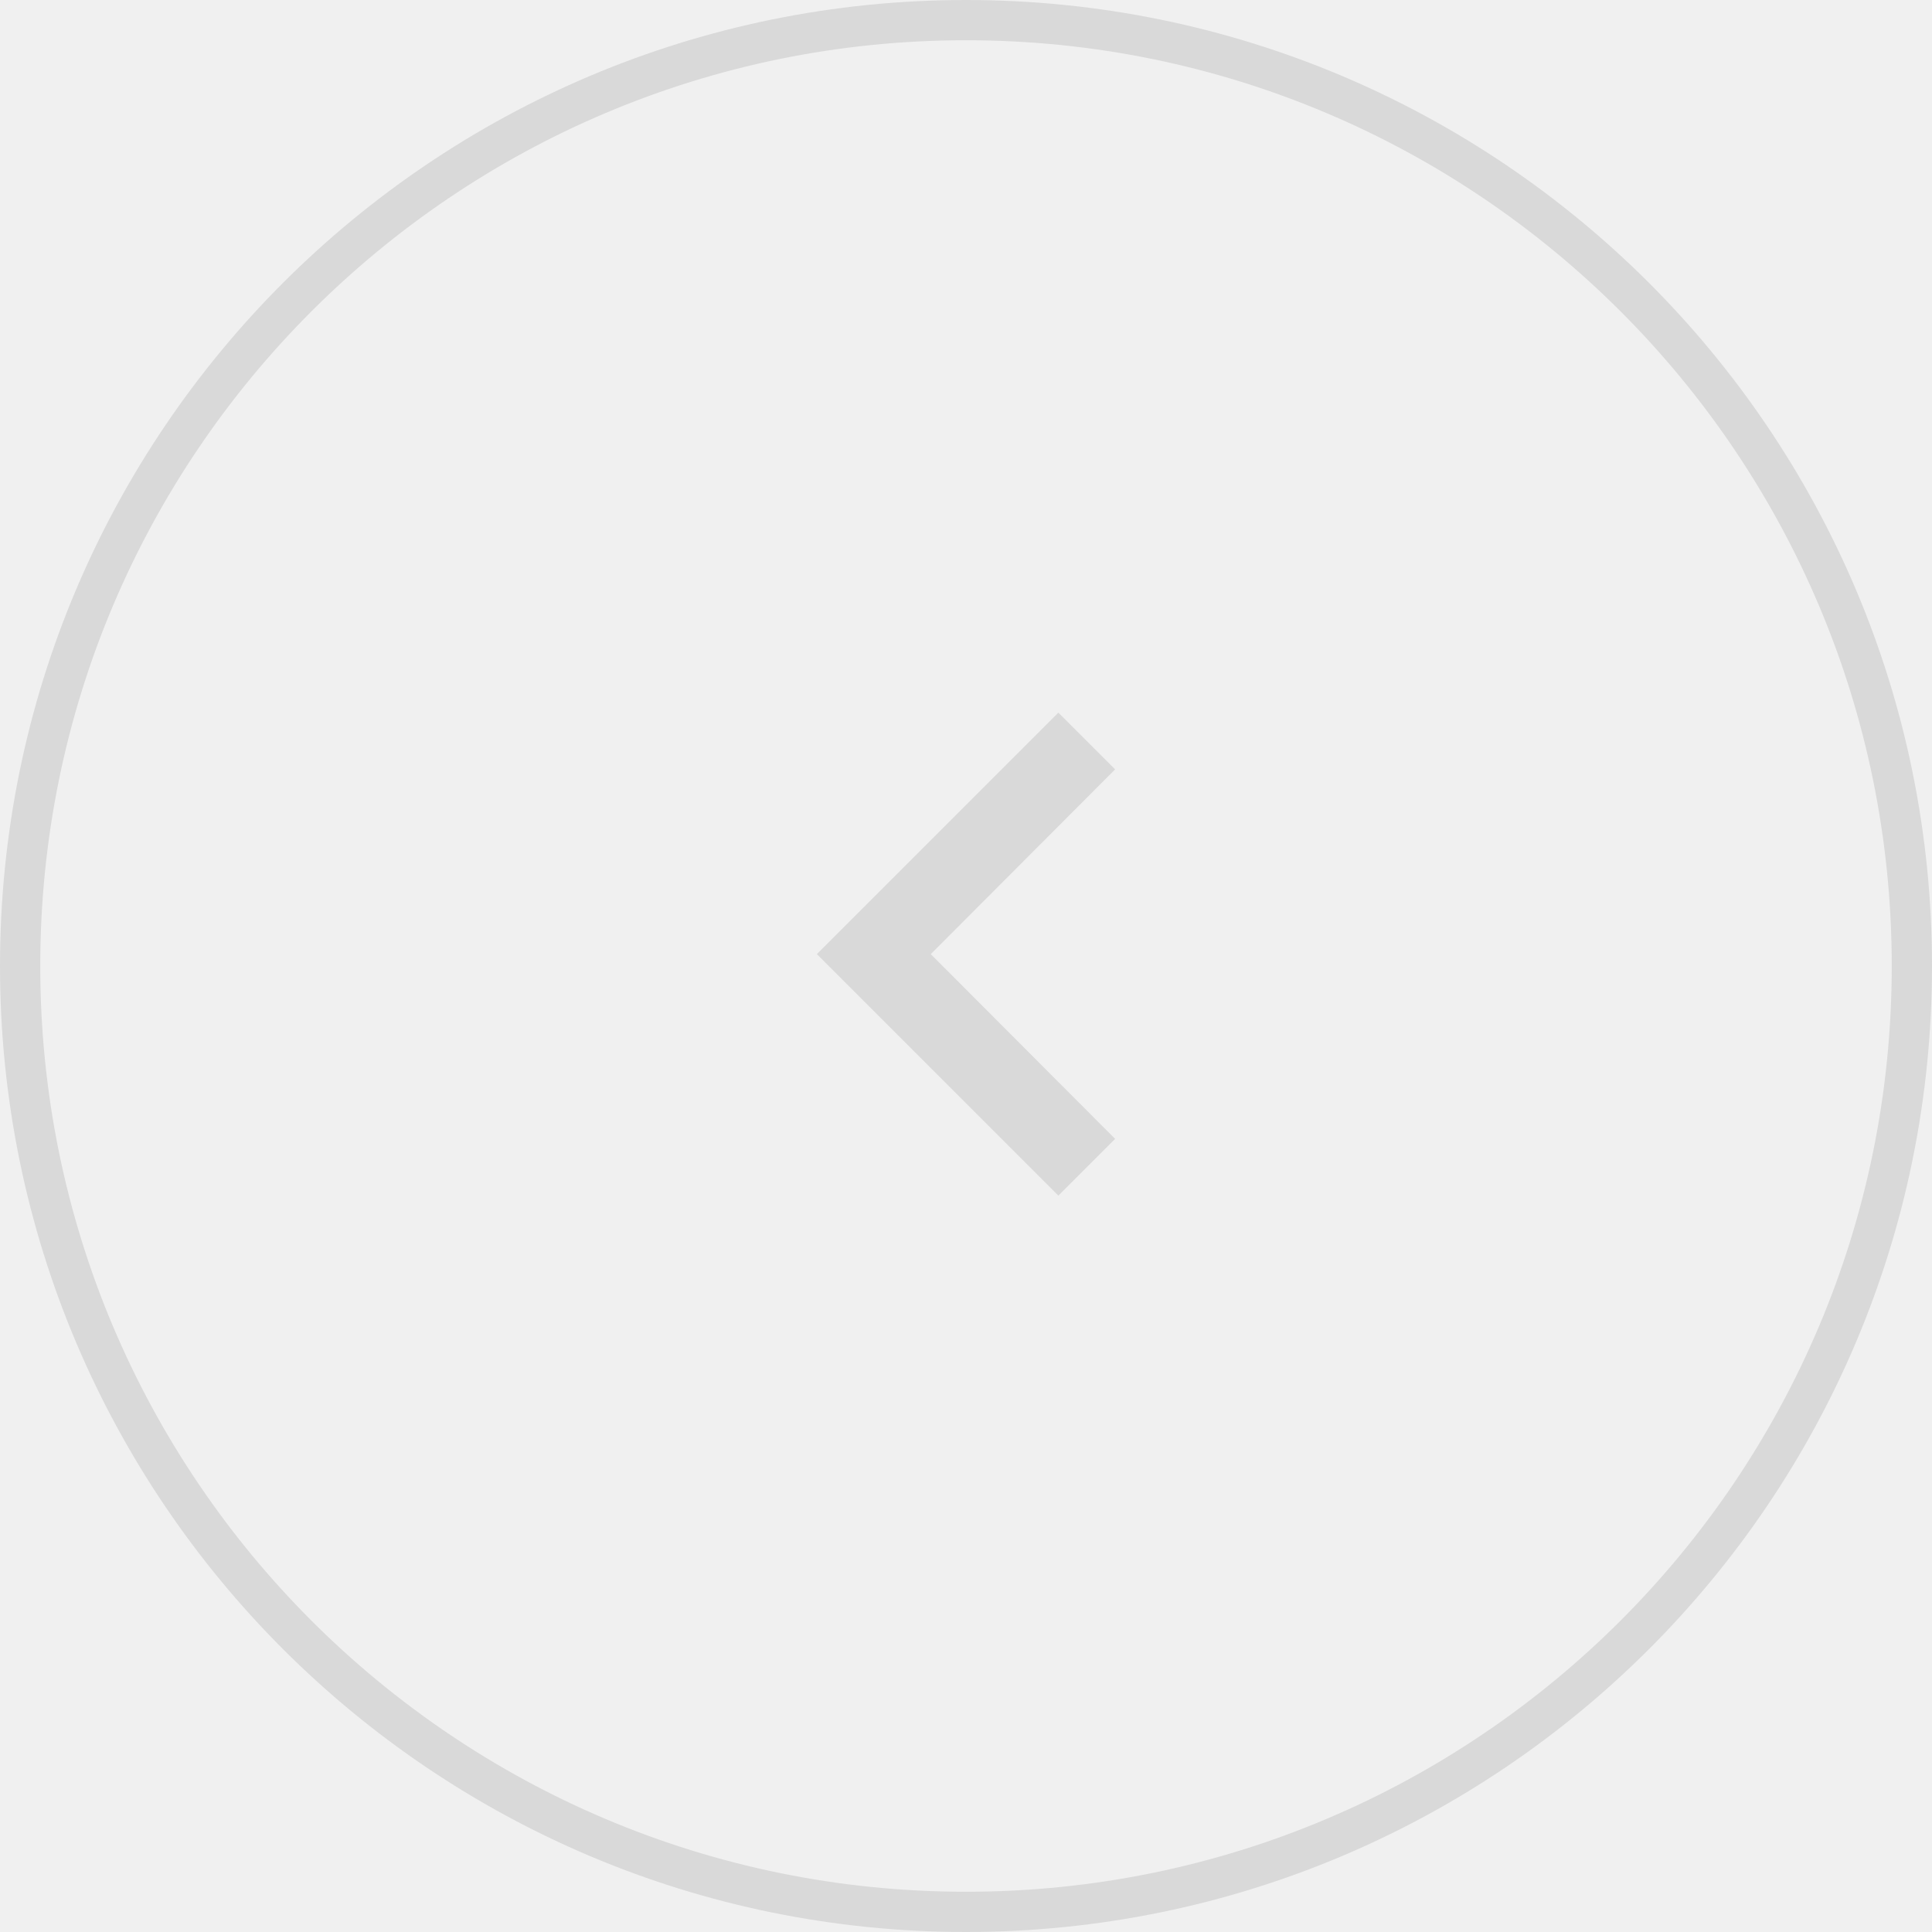
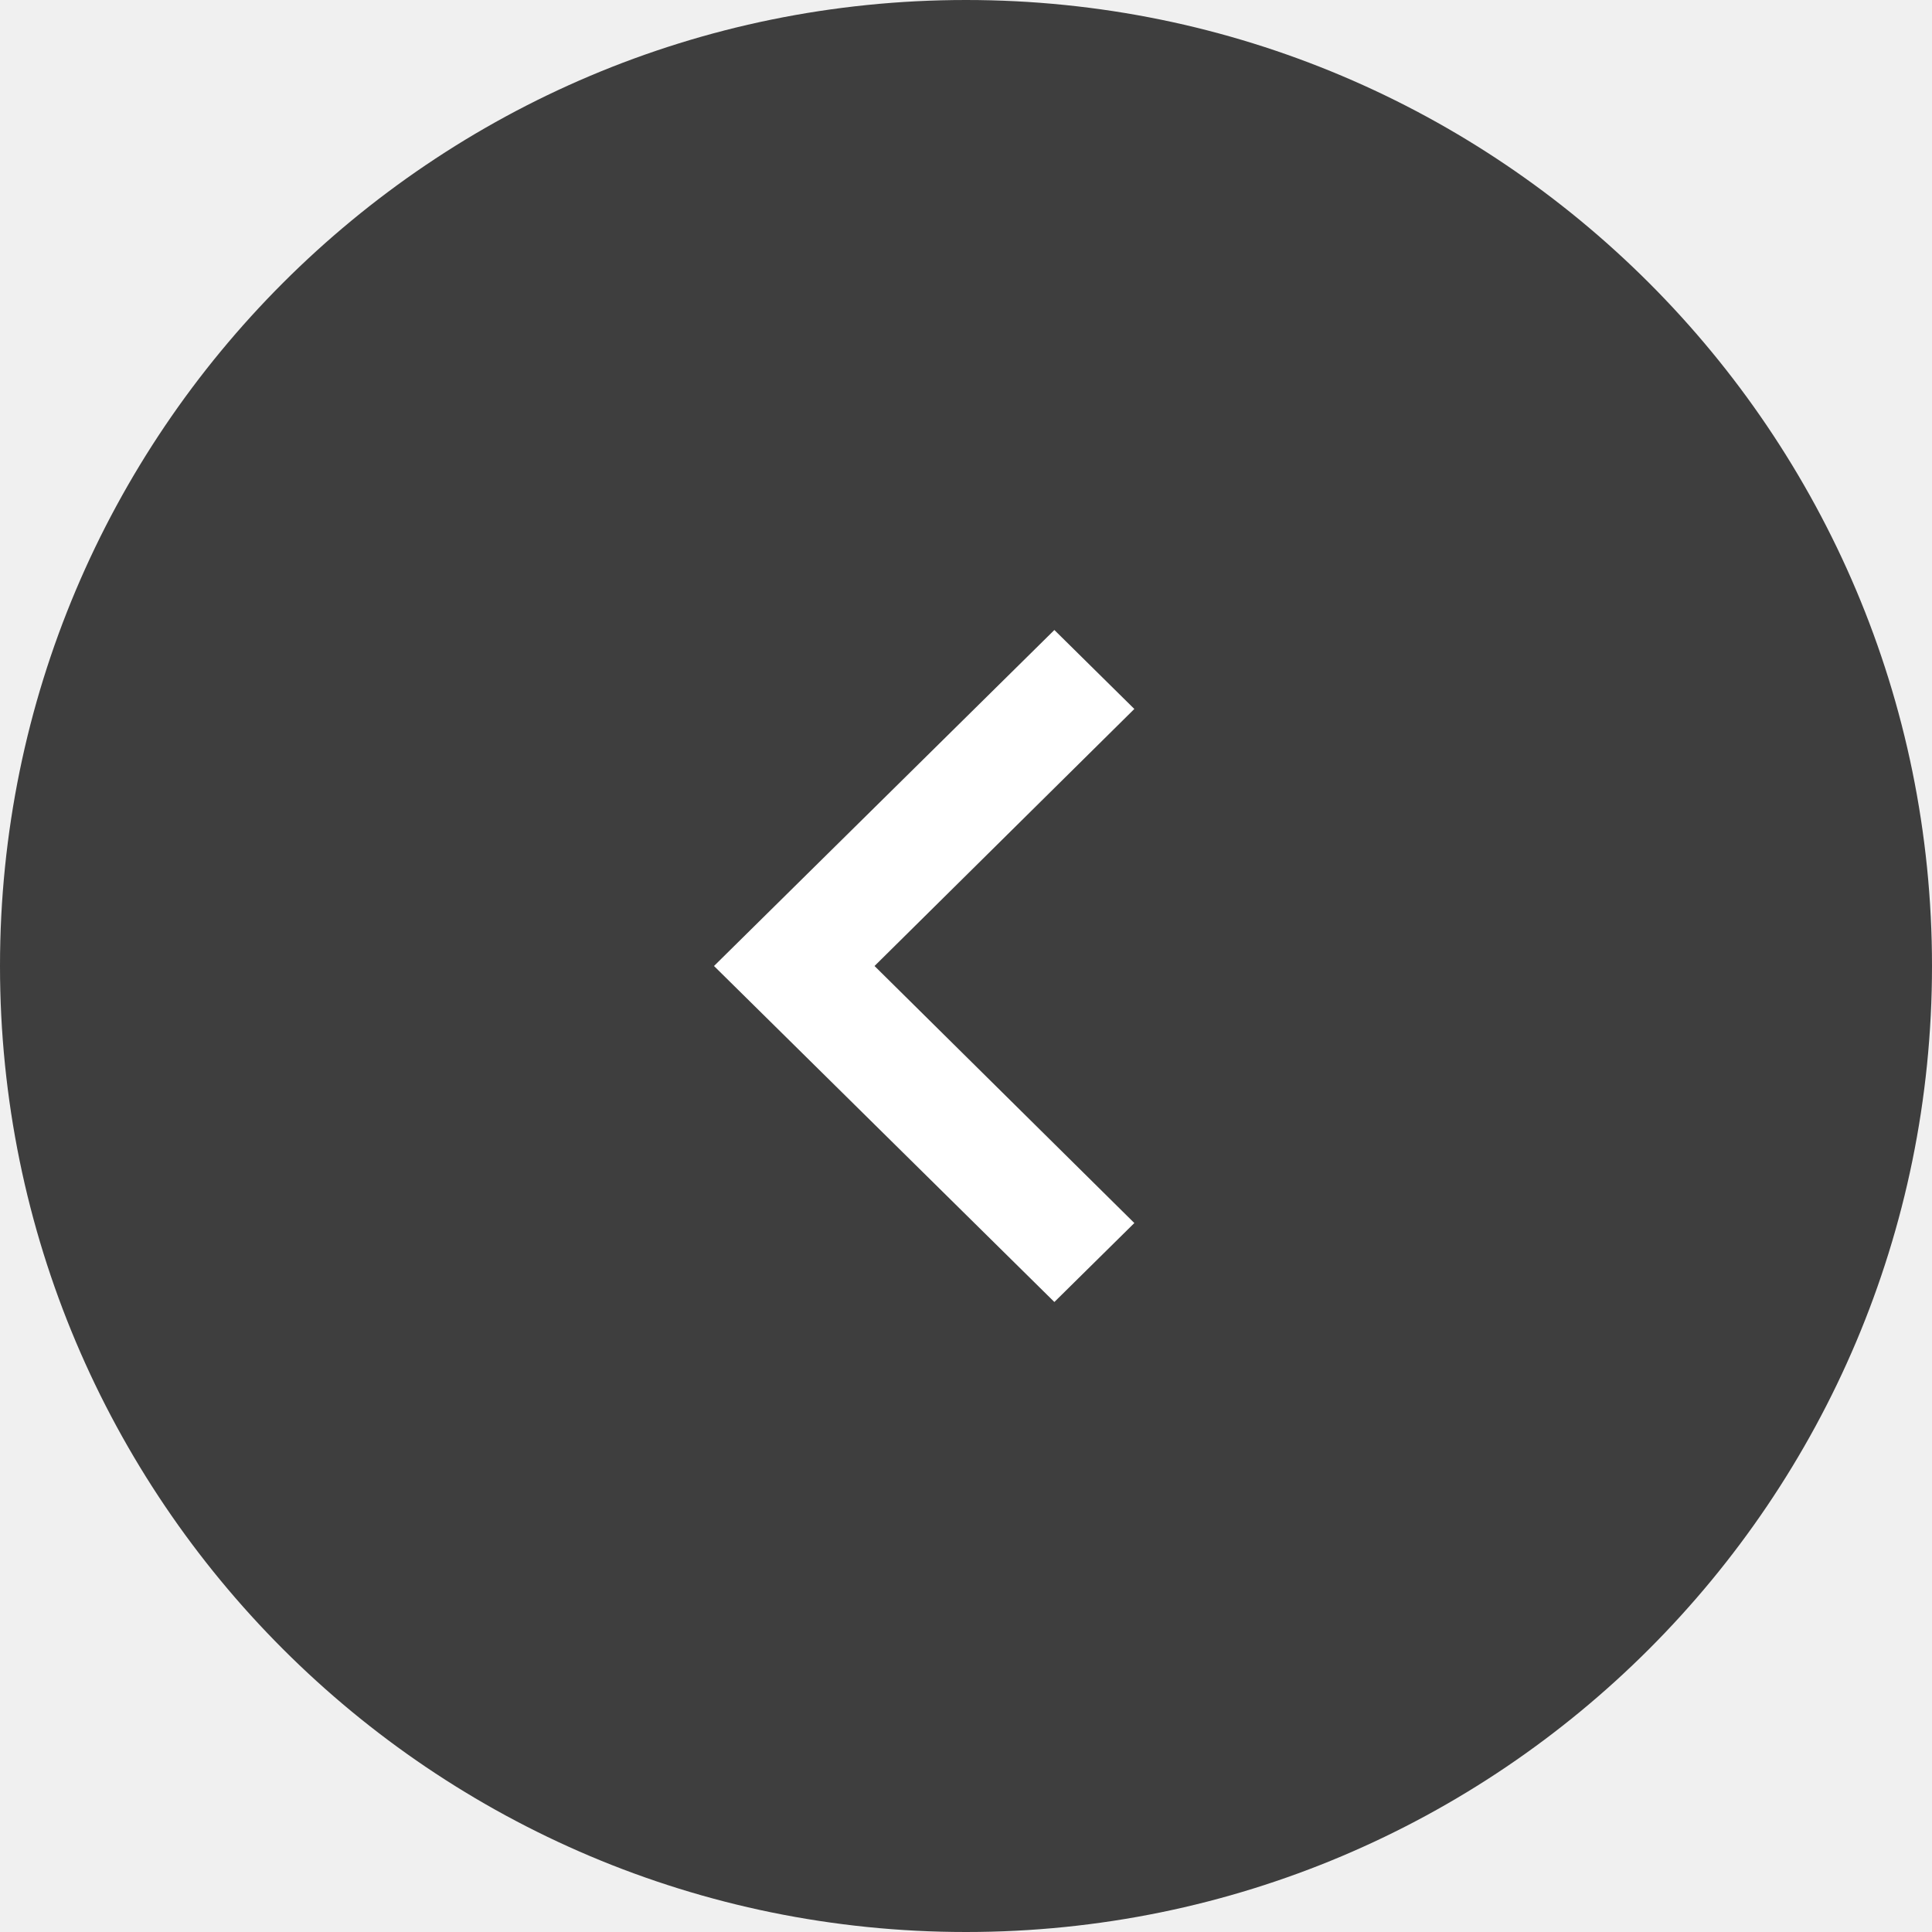
- <svg xmlns="http://www.w3.org/2000/svg" width="48px" height="48px" viewBox="0 0 48 48" version="1.1">
-   <defs />
-   <g id="Page-1" stroke="none" stroke-width="1" fill="none" fill-rule="evenodd">
-     <g id="Catalog-p2" transform="translate(-1200, -512)">
-       <g id="menu" transform="translate(132, 512)">
-         <g id="arrow-left" transform="translate(1068, 0)">
-           <g id="Group-15">
-             <circle id="Oval-4" stroke="#D9D9D9" cx="24" cy="24" r="23.5" />
-             <polygon id="Shape" fill="#D9D9D9" transform="translate(24, 23.705) rotate(-270) translate(-24, -23.705) " points="28.59 20 24 24.58 19.41 20 18 21.41 24 27.41 30 21.41" />
-           </g>
-         </g>
-       </g>
-     </g>
-   </g>
+ <svg xmlns="http://www.w3.org/2000/svg" width="46" height="46" viewBox="0 0 46 46" fill="none">
+   <circle cx="23" cy="23" r="23" fill="#3E3E3E" />
+   <path fill-rule="evenodd" clip-rule="evenodd" d="M27.008 16.88L20.822 23L27.008 29.12L25.104 31L17 23L25.104 15L27.008 16.88Z" fill="white" />
</svg>
